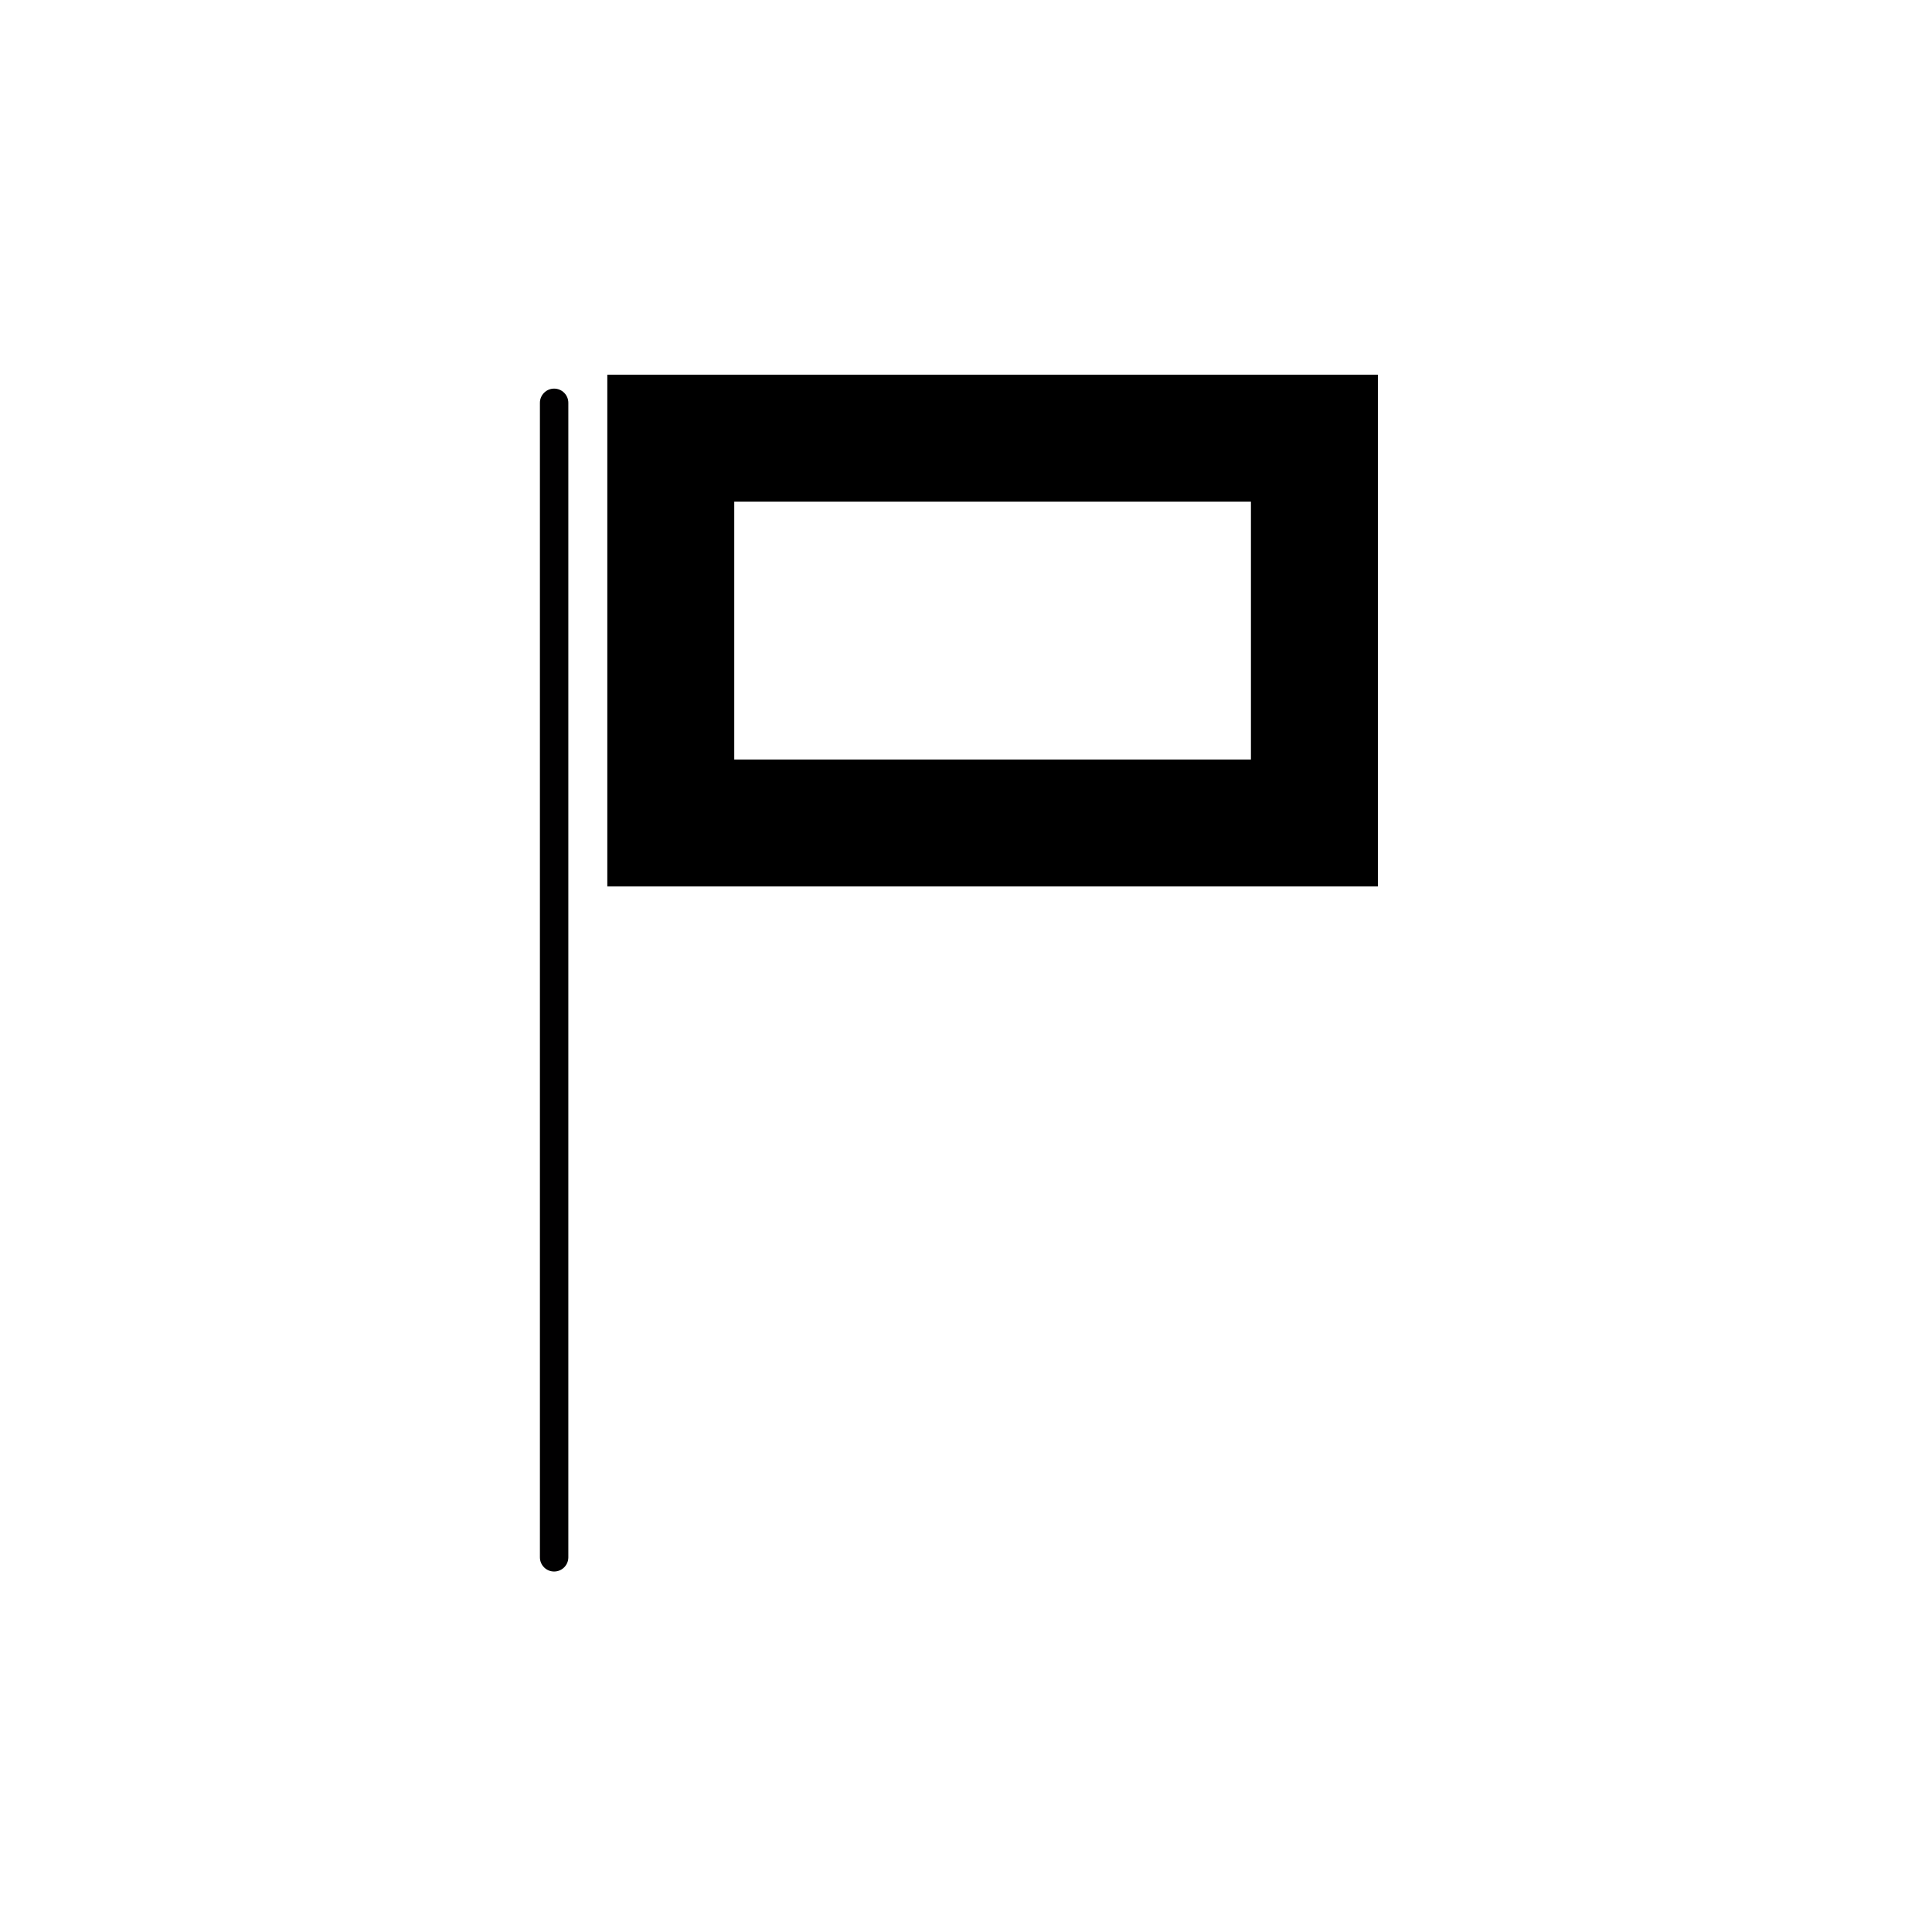
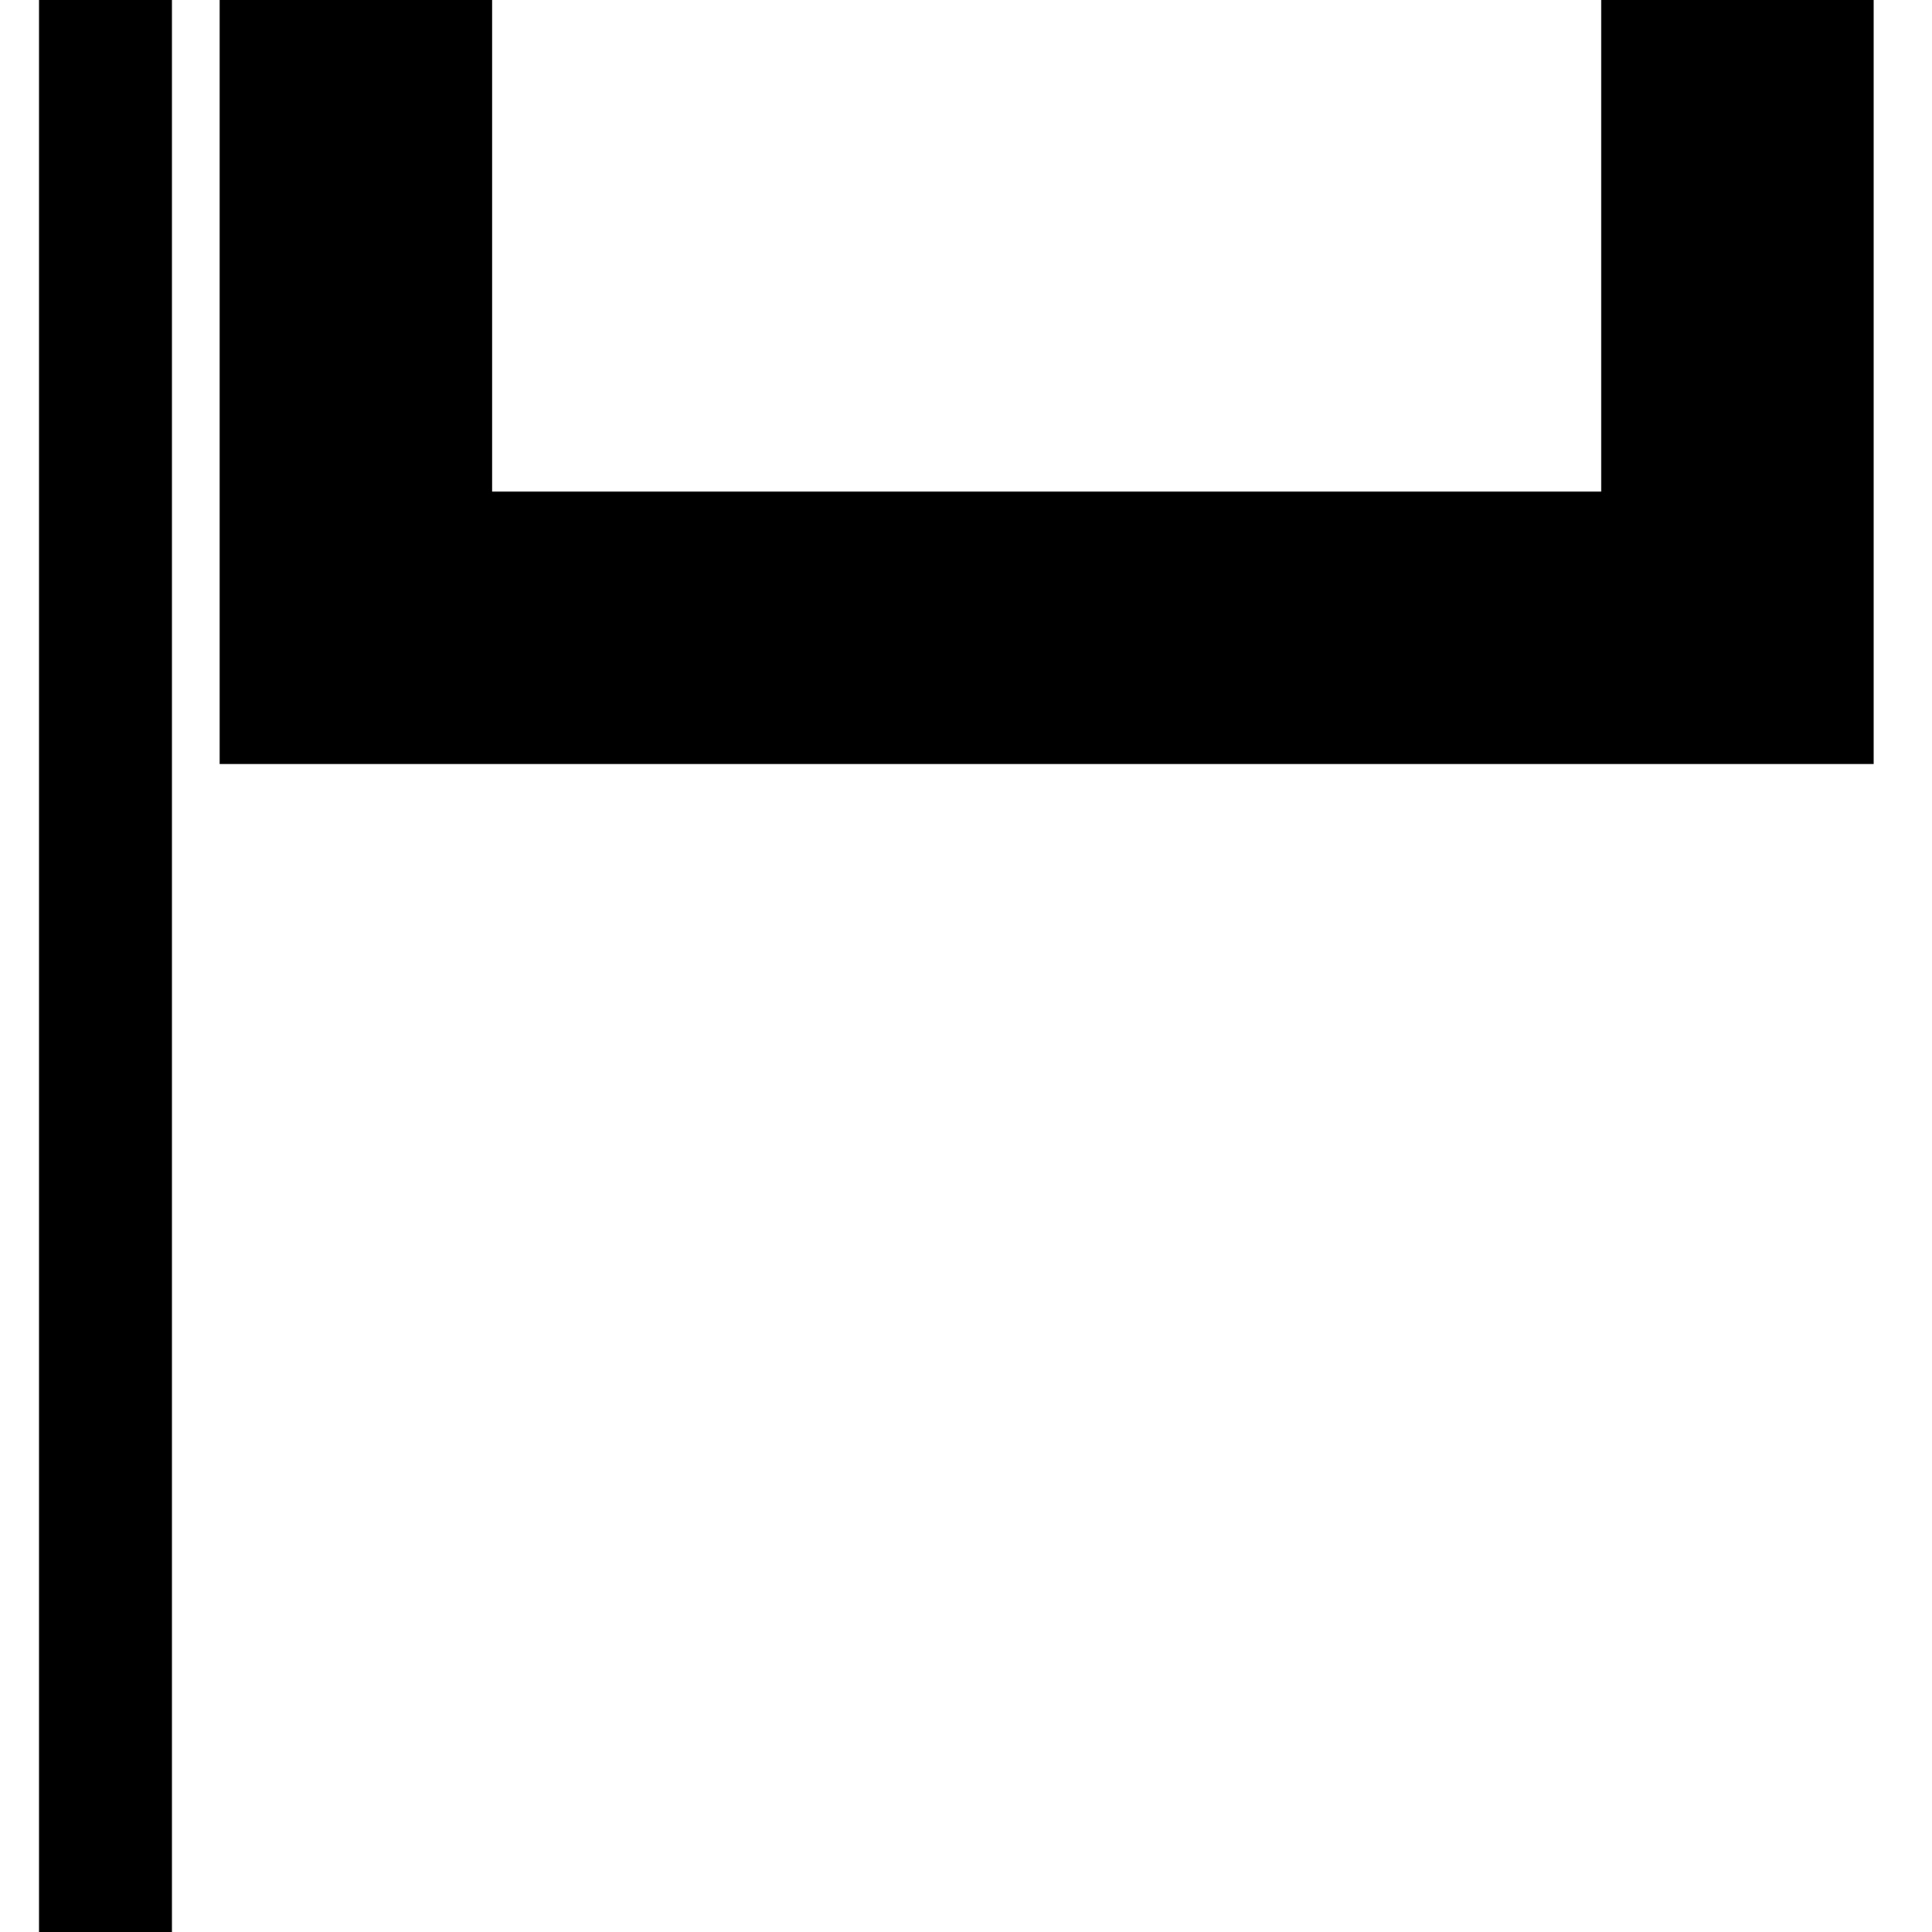
- <svg xmlns="http://www.w3.org/2000/svg" version="1.1" id="Layer_1" x="0px" y="0px" width="283.46px" height="283.46px" viewBox="0 0 283.46 283.46" enable-background="new 0 0 283.46 283.46" xml:space="preserve">
-   <g>
-     <g>
-       <path fill="#010001" d="M81.3,230.571c-1.151,0-2.085-0.934-2.085-2.085V59.102c0-1.151,0.934-2.085,2.085-2.085    s2.085,0.934,2.085,2.085v169.384C83.385,229.637,82.451,230.571,81.3,230.571z" />
-     </g>
-     <g>
-       <path d="M202.16,130.056V54.974H89.103v75.082H202.16z M183.535,73.598v37.835h-75.807V73.598H183.535z" />
-     </g>
-   </g>
+ <svg xmlns="http://www.w3.org/2000/svg" version="1.1" id="Layer_1" x="0px" y="0px" width="283.465px" height="283.465px" viewBox="0 0 283.465 283.465" enable-background="new 0 0 283.465 283.465" xml:space="preserve">
+   <path fill-rule="evenodd" clip-rule="evenodd" d="M235.025-9.101v81.25H72.229v-81.25H235.025z M32.237,112.141h242.779V-49.093  H32.237V112.141z M25.235,323.512V-40.224c0-5.392-4.373-9.755-9.755-9.755s-9.755,4.363-9.755,9.755v363.735  c0,5.393,4.373,9.755,9.755,9.755S25.235,328.904,25.235,323.512z" />
</svg>
